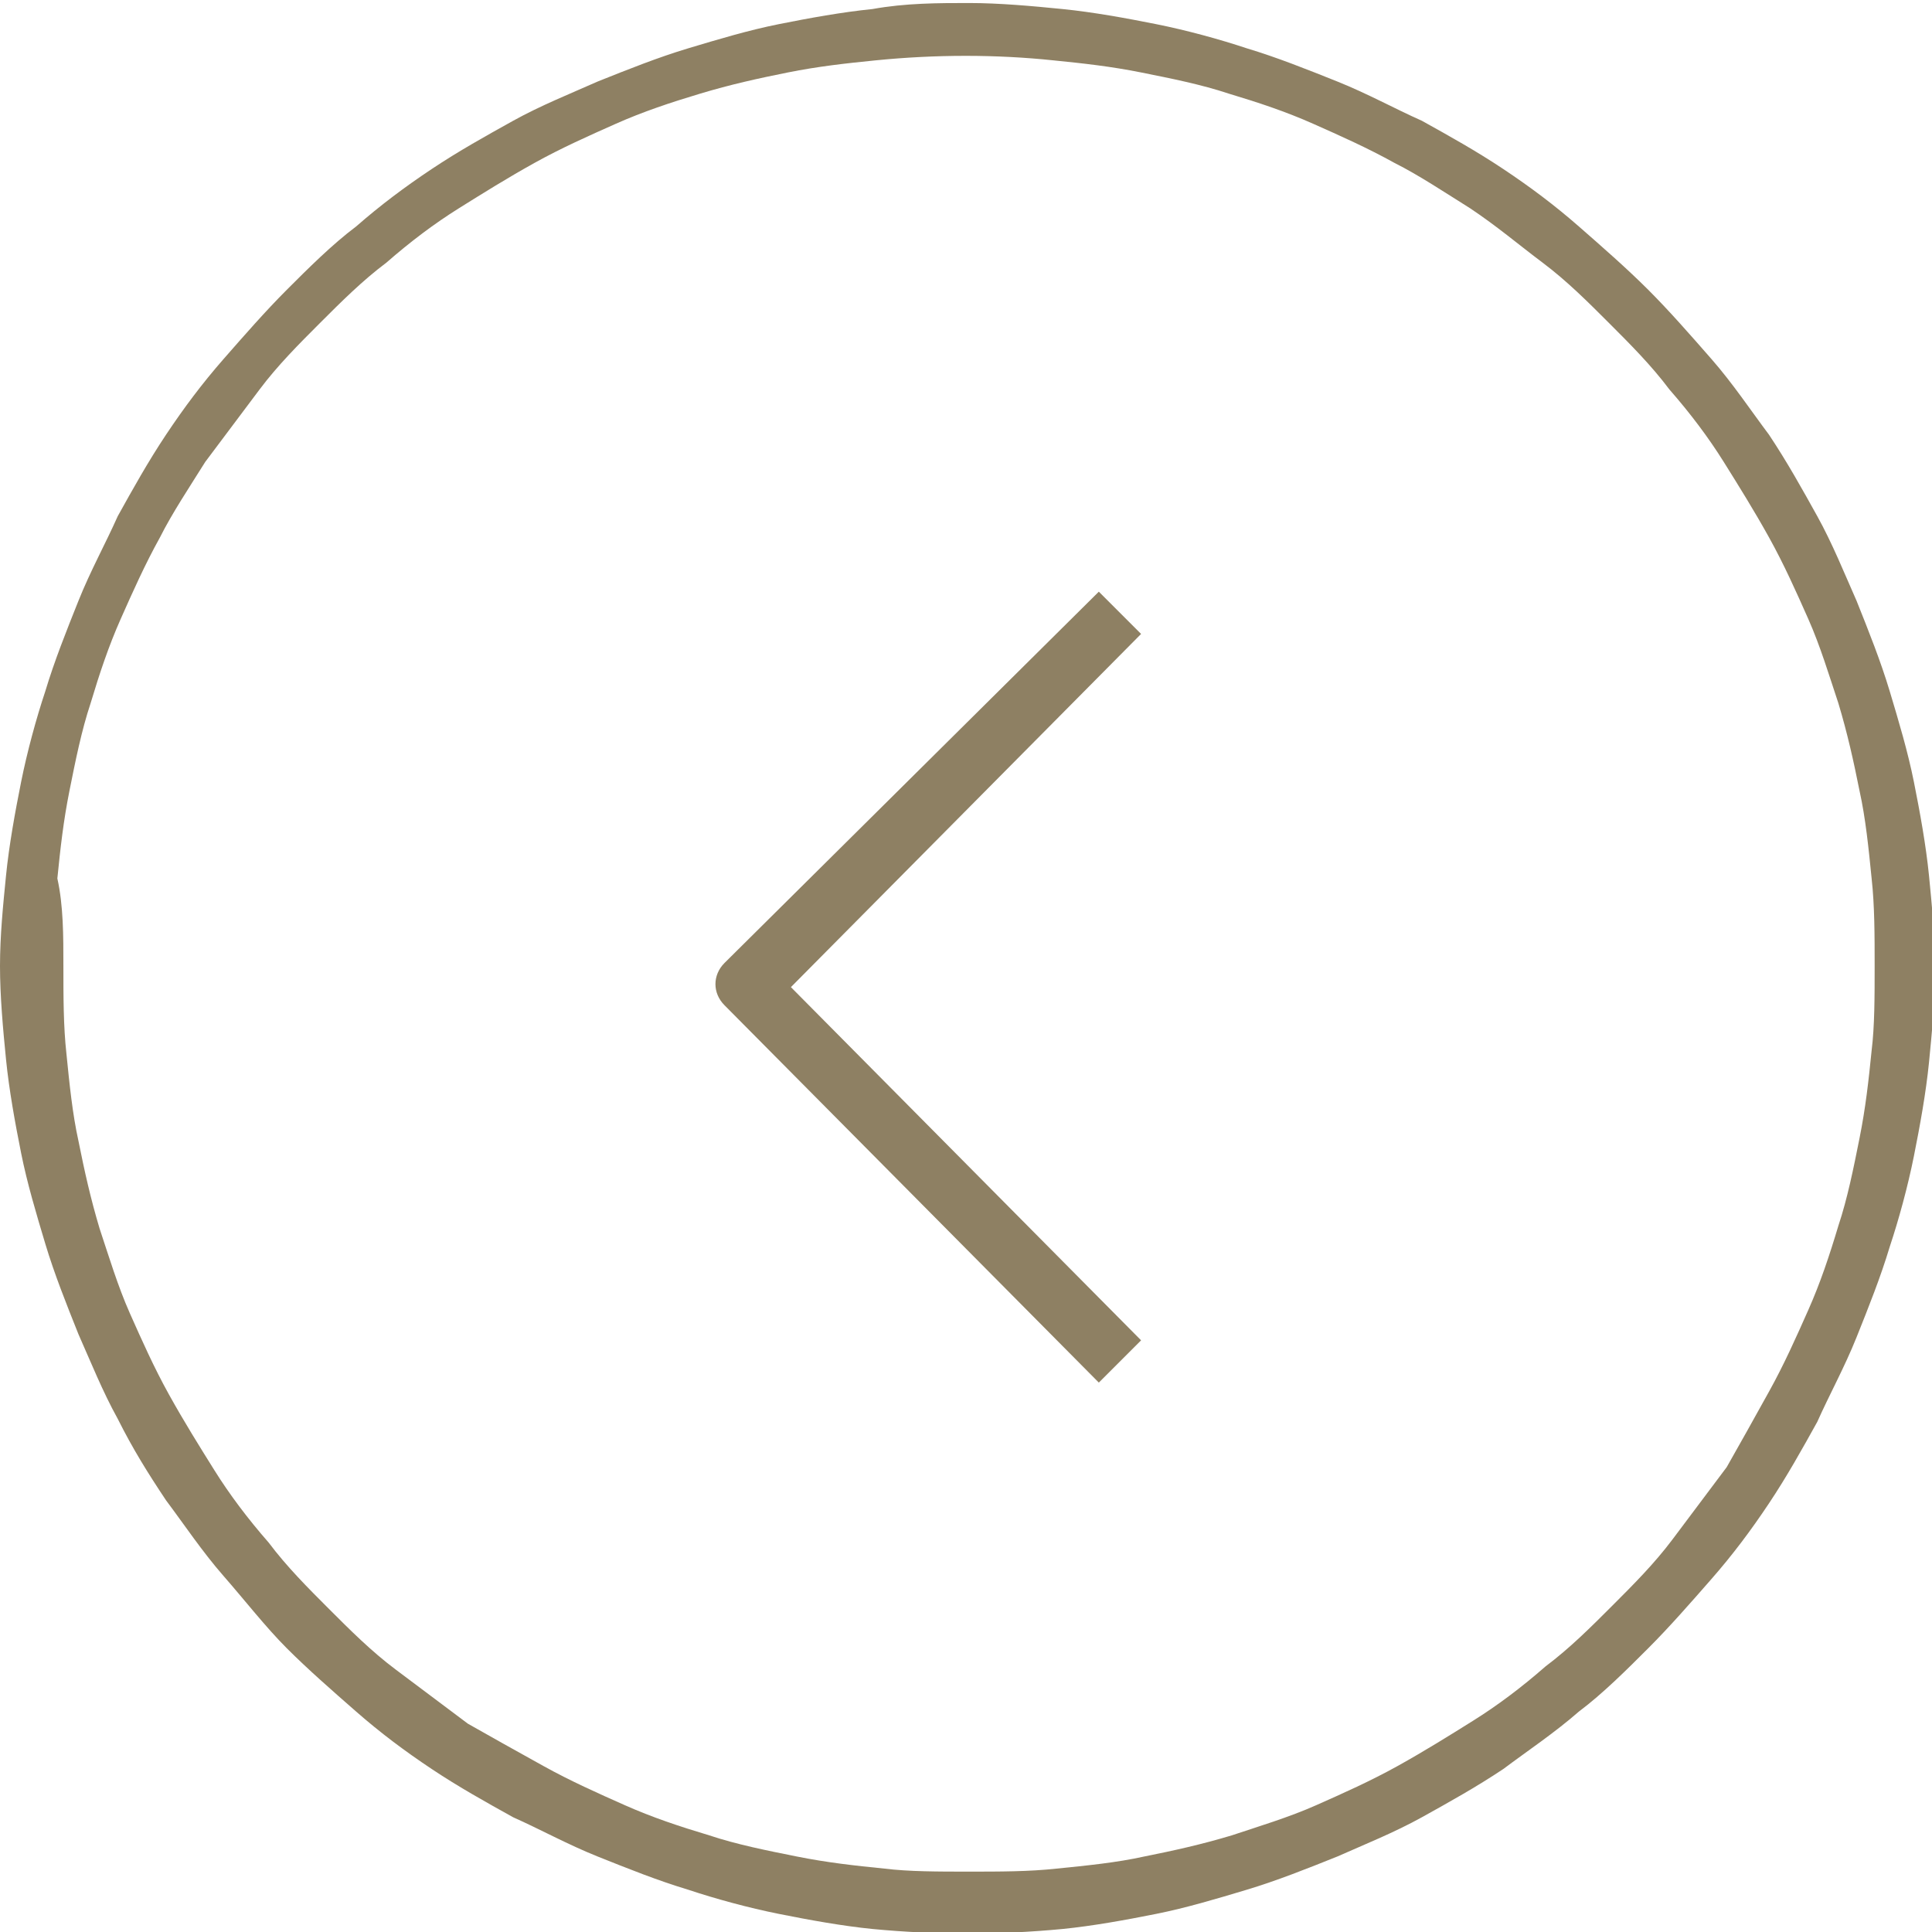
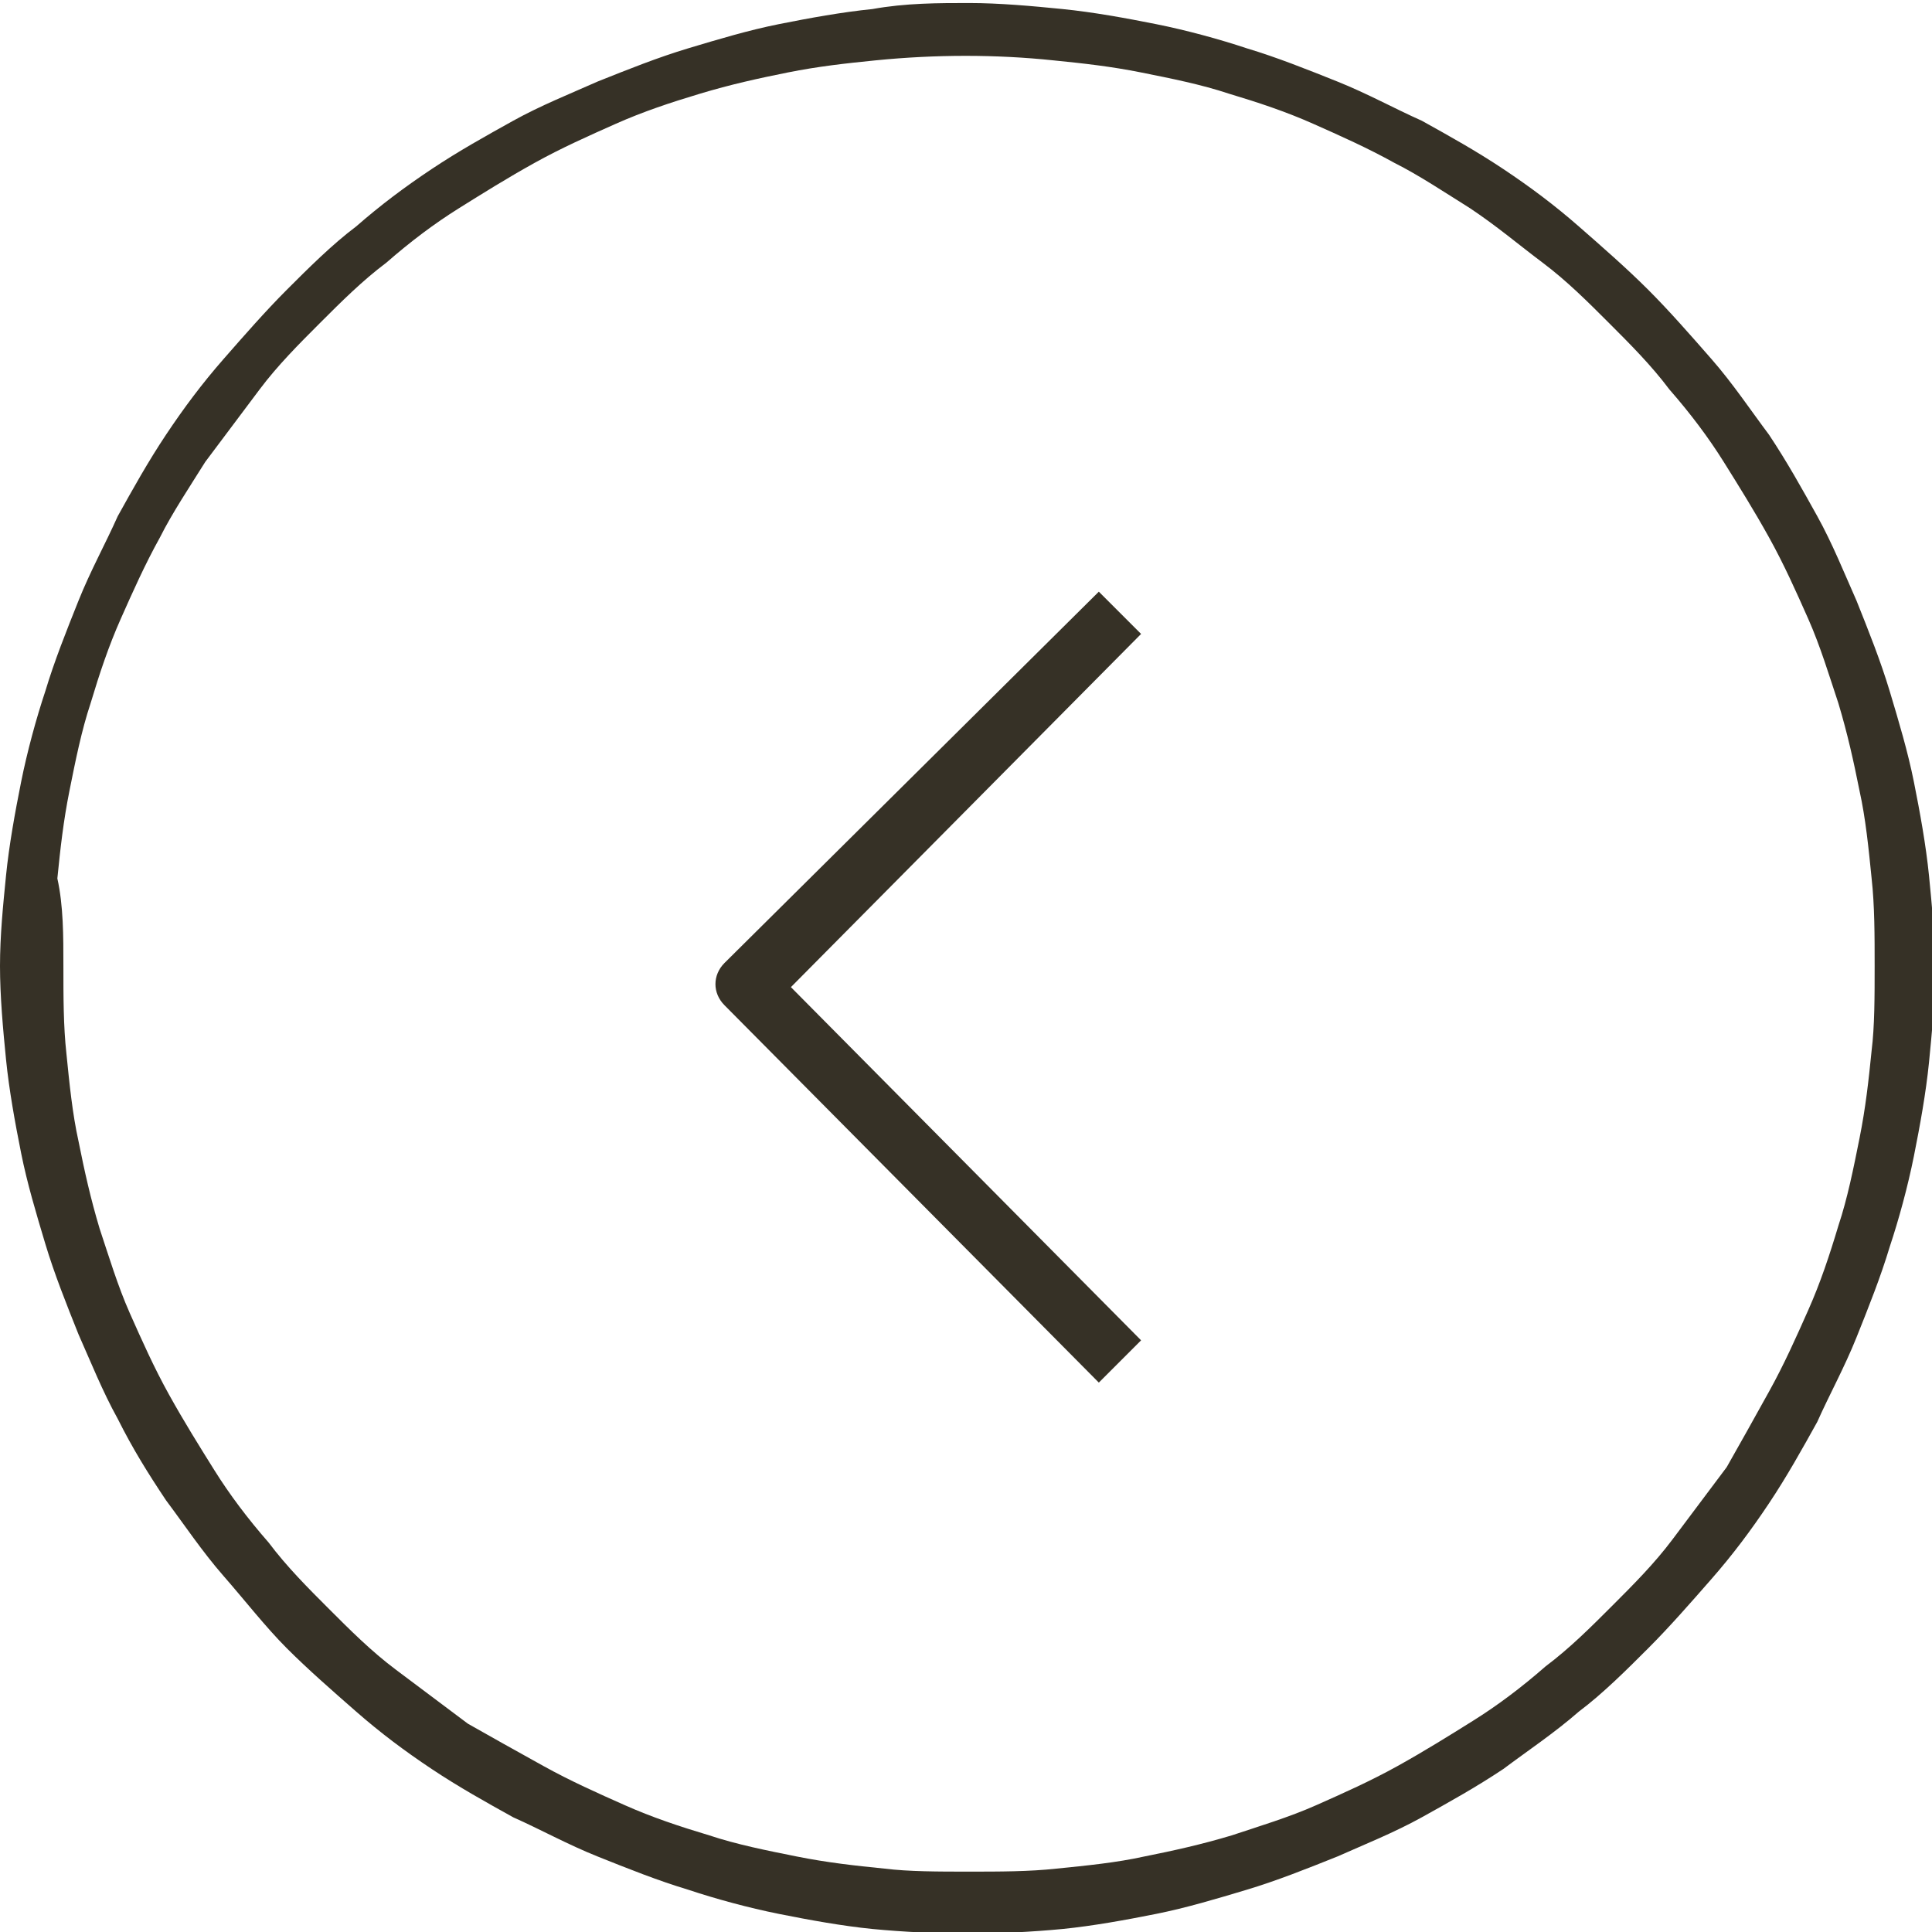
<svg xmlns="http://www.w3.org/2000/svg" version="1.1" id="Layer_1" x="0px" y="0px" viewBox="0 0 64 64" style="enable-background:new 0 0 64 64;" xml:space="preserve">
  <style type="text/css">
- 	.st0{fill:#8E8063;}
+ 	.st0{fill:#363126;}
</style>
  <g>
    <g>
      <path class="st0" d="M36.4,19.6l1.4,1.4L26.2,32.7l11.6,11.7l-1.4,1.4L24,33.3c-0.4-0.4-0.4-1,0-1.4L36.4,19.6z" />
    </g>
    <g>
      <path class="st0" d="M32.1,0.1c1,0,2.1,0.1,3.1,0.2c1,0.1,2.1,0.3,3.1,0.5s2.1,0.5,3,0.8c1,0.3,2,0.7,3,1.1c1,0.4,1.9,0.9,2.8,1.3    c0.9,0.5,1.8,1,2.7,1.6c0.9,0.6,1.7,1.2,2.5,1.9s1.6,1.4,2.3,2.1c0.7,0.7,1.4,1.5,2.1,2.3c0.7,0.8,1.3,1.7,1.9,2.5    c0.6,0.9,1.1,1.8,1.6,2.7s0.9,1.9,1.3,2.8c0.4,1,0.8,2,1.1,3s0.6,2,0.8,3s0.4,2.1,0.5,3.1c0.1,1,0.2,2.1,0.2,3.1s-0.1,2.1-0.2,3.1    c-0.1,1-0.3,2.1-0.5,3.1s-0.5,2.1-0.8,3c-0.3,1-0.7,2-1.1,3c-0.4,1-0.9,1.9-1.3,2.8c-0.5,0.9-1,1.8-1.6,2.7    c-0.6,0.9-1.2,1.7-1.9,2.5c-0.7,0.8-1.4,1.6-2.1,2.3s-1.5,1.5-2.3,2.1c-0.8,0.7-1.7,1.3-2.5,1.9c-0.9,0.6-1.8,1.1-2.7,1.6    s-1.9,0.9-2.8,1.3c-1,0.4-2,0.8-3,1.1s-2,0.6-3,0.8c-1,0.2-2.1,0.4-3.1,0.5c-2.1,0.2-4.2,0.2-6.3,0c-1-0.1-2.1-0.3-3.1-0.5    c-1-0.2-2.1-0.5-3-0.8c-1-0.3-2-0.7-3-1.1c-1-0.4-1.9-0.9-2.8-1.3c-0.9-0.5-1.8-1-2.7-1.6c-0.9-0.6-1.7-1.2-2.5-1.9    c-0.8-0.7-1.6-1.4-2.3-2.1S8.1,53,7.4,52.2c-0.7-0.8-1.3-1.7-1.9-2.5C4.9,48.8,4.4,48,3.9,47c-0.5-0.9-0.9-1.9-1.3-2.8    c-0.4-1-0.8-2-1.1-3s-0.6-2-0.8-3s-0.4-2.1-0.5-3.1S0,33,0,32S0.1,30,0.2,29c0.1-1,0.3-2.1,0.5-3.1s0.5-2.1,0.8-3    c0.3-1,0.7-2,1.1-3c0.4-1,0.9-1.9,1.3-2.8c0.5-0.9,1-1.8,1.6-2.7s1.2-1.7,1.9-2.5s1.4-1.6,2.1-2.3c0.7-0.7,1.5-1.5,2.3-2.1    c0.8-0.7,1.6-1.3,2.5-1.9C15.2,5,16.1,4.5,17,4s1.9-0.9,2.8-1.3c1-0.4,2-0.8,3-1.1s2-0.6,3-0.8s2.1-0.4,3.1-0.5    C30,0.1,31.1,0.1,32.1,0.1z M32.1,62c1,0,2,0,2.9-0.1c1-0.1,2-0.2,2.9-0.4c1-0.2,1.9-0.4,2.9-0.7c0.9-0.3,1.9-0.6,2.8-1    c0.9-0.4,1.8-0.8,2.7-1.3s1.7-1,2.5-1.5c0.8-0.5,1.6-1.1,2.4-1.8c0.8-0.6,1.5-1.3,2.2-2s1.4-1.4,2-2.2c0.6-0.8,1.2-1.6,1.8-2.4    c0.4-0.7,0.9-1.6,1.4-2.5c0.5-0.9,0.9-1.8,1.3-2.7c0.4-0.9,0.7-1.8,1-2.8c0.3-0.9,0.5-1.9,0.7-2.9s0.3-1.9,0.4-2.9    c0.1-0.8,0.1-1.8,0.1-2.8s0-2-0.1-2.9c-0.1-1-0.2-2-0.4-2.9c-0.2-1-0.4-1.9-0.7-2.9c-0.3-0.9-0.6-1.9-1-2.8    c-0.4-0.9-0.8-1.8-1.3-2.7s-1-1.7-1.5-2.5c-0.5-0.8-1.1-1.6-1.8-2.4c-0.6-0.8-1.3-1.5-2-2.2s-1.4-1.4-2.2-2s-1.5-1.2-2.4-1.8    c-0.8-0.5-1.7-1.1-2.5-1.5c-0.9-0.5-1.8-0.9-2.7-1.3s-1.8-0.7-2.8-1c-0.9-0.3-1.9-0.5-2.9-0.7S35.9,2.1,34.9,2C33,1.8,31,1.8,29,2    c-1,0.1-1.9,0.2-2.9,0.4s-1.9,0.4-2.9,0.7s-1.9,0.6-2.8,1c-0.9,0.4-1.8,0.8-2.7,1.3s-1.7,1-2.5,1.5S13.6,8,12.8,8.7    c-0.8,0.6-1.5,1.3-2.2,2s-1.4,1.4-2,2.2s-1.2,1.6-1.8,2.4c-0.5,0.8-1.1,1.7-1.5,2.5c-0.5,0.9-0.9,1.8-1.3,2.7    c-0.4,0.9-0.7,1.8-1,2.8c-0.3,0.9-0.5,1.9-0.7,2.9S2,28.1,1.9,29.1C2.1,30,2.1,31,2.1,32s0,2,0.1,2.9c0.1,1,0.2,2,0.4,2.9    c0.2,1,0.4,1.9,0.7,2.9c0.3,0.9,0.6,1.9,1,2.8c0.4,0.9,0.8,1.8,1.3,2.7c0.5,0.9,1,1.7,1.5,2.5s1.1,1.6,1.8,2.4    c0.6,0.8,1.3,1.5,2,2.2s1.4,1.4,2.2,2c0.8,0.6,1.6,1.2,2.4,1.8c0.7,0.4,1.6,0.9,2.5,1.4s1.8,0.9,2.7,1.3c0.9,0.4,1.8,0.7,2.8,1    c0.9,0.3,1.9,0.5,2.9,0.7s1.9,0.3,2.9,0.4C30.1,62,31.1,62,32.1,62z" />
    </g>
  </g>
</svg>
